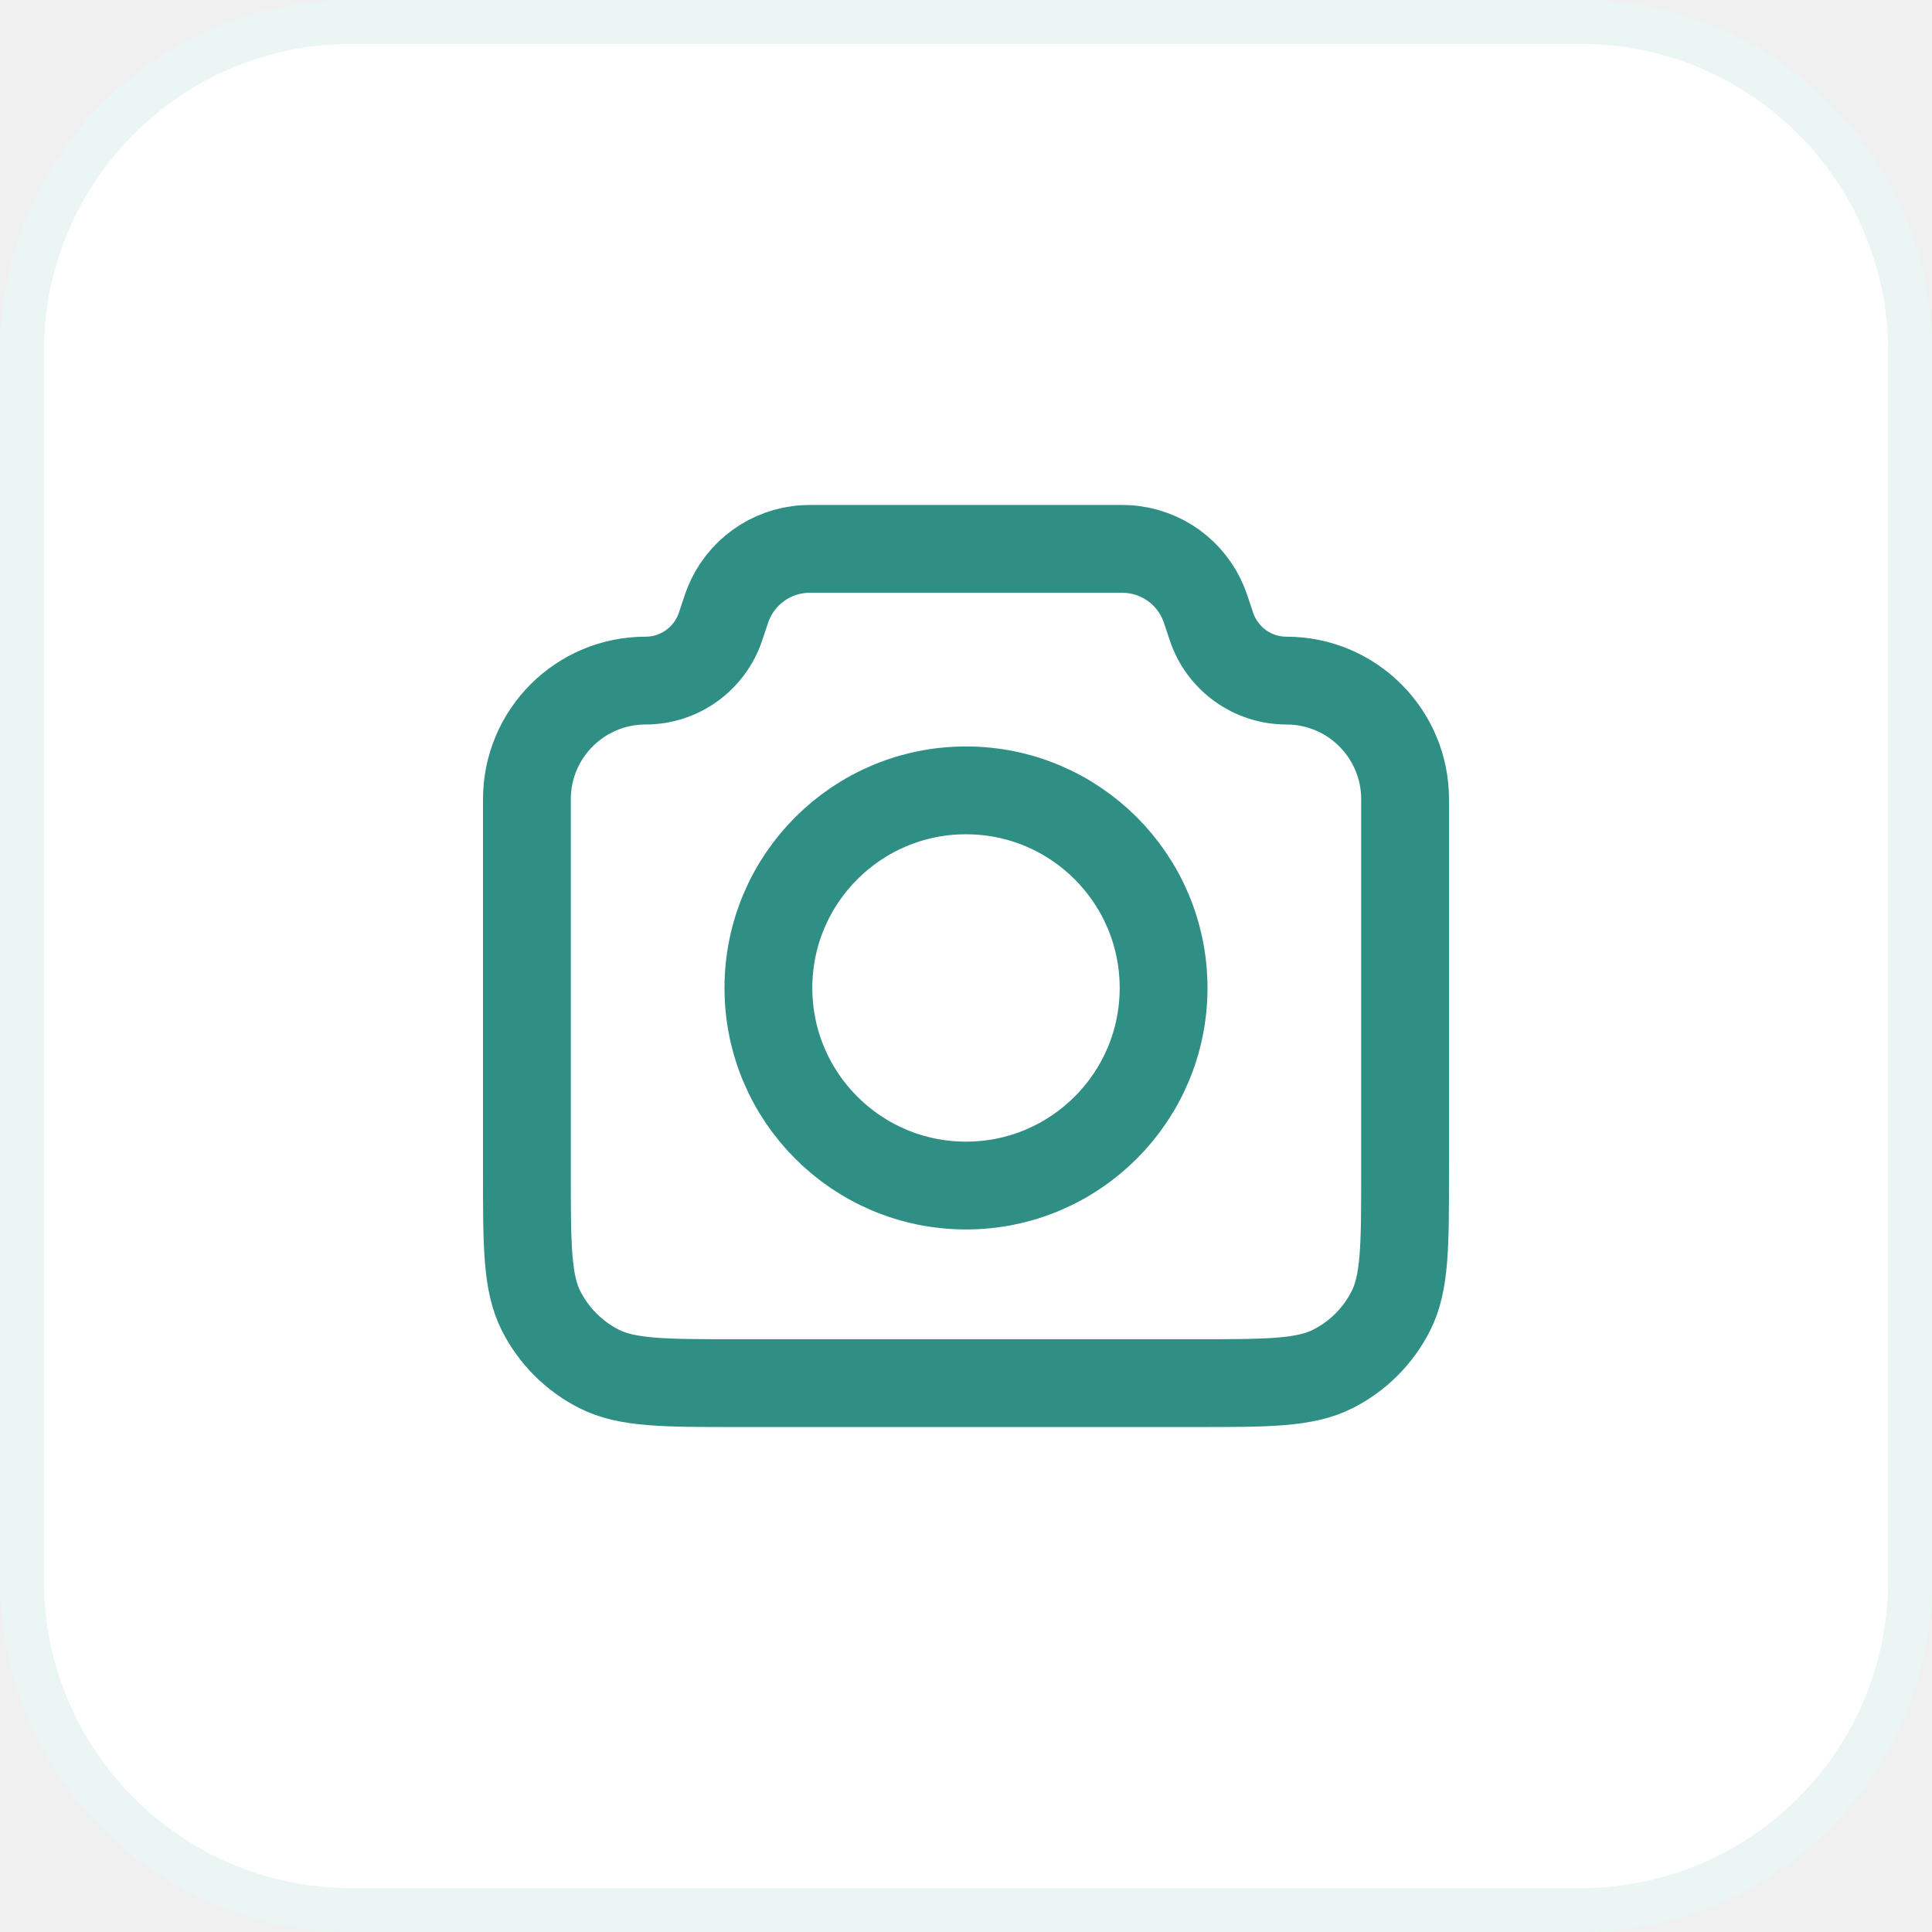
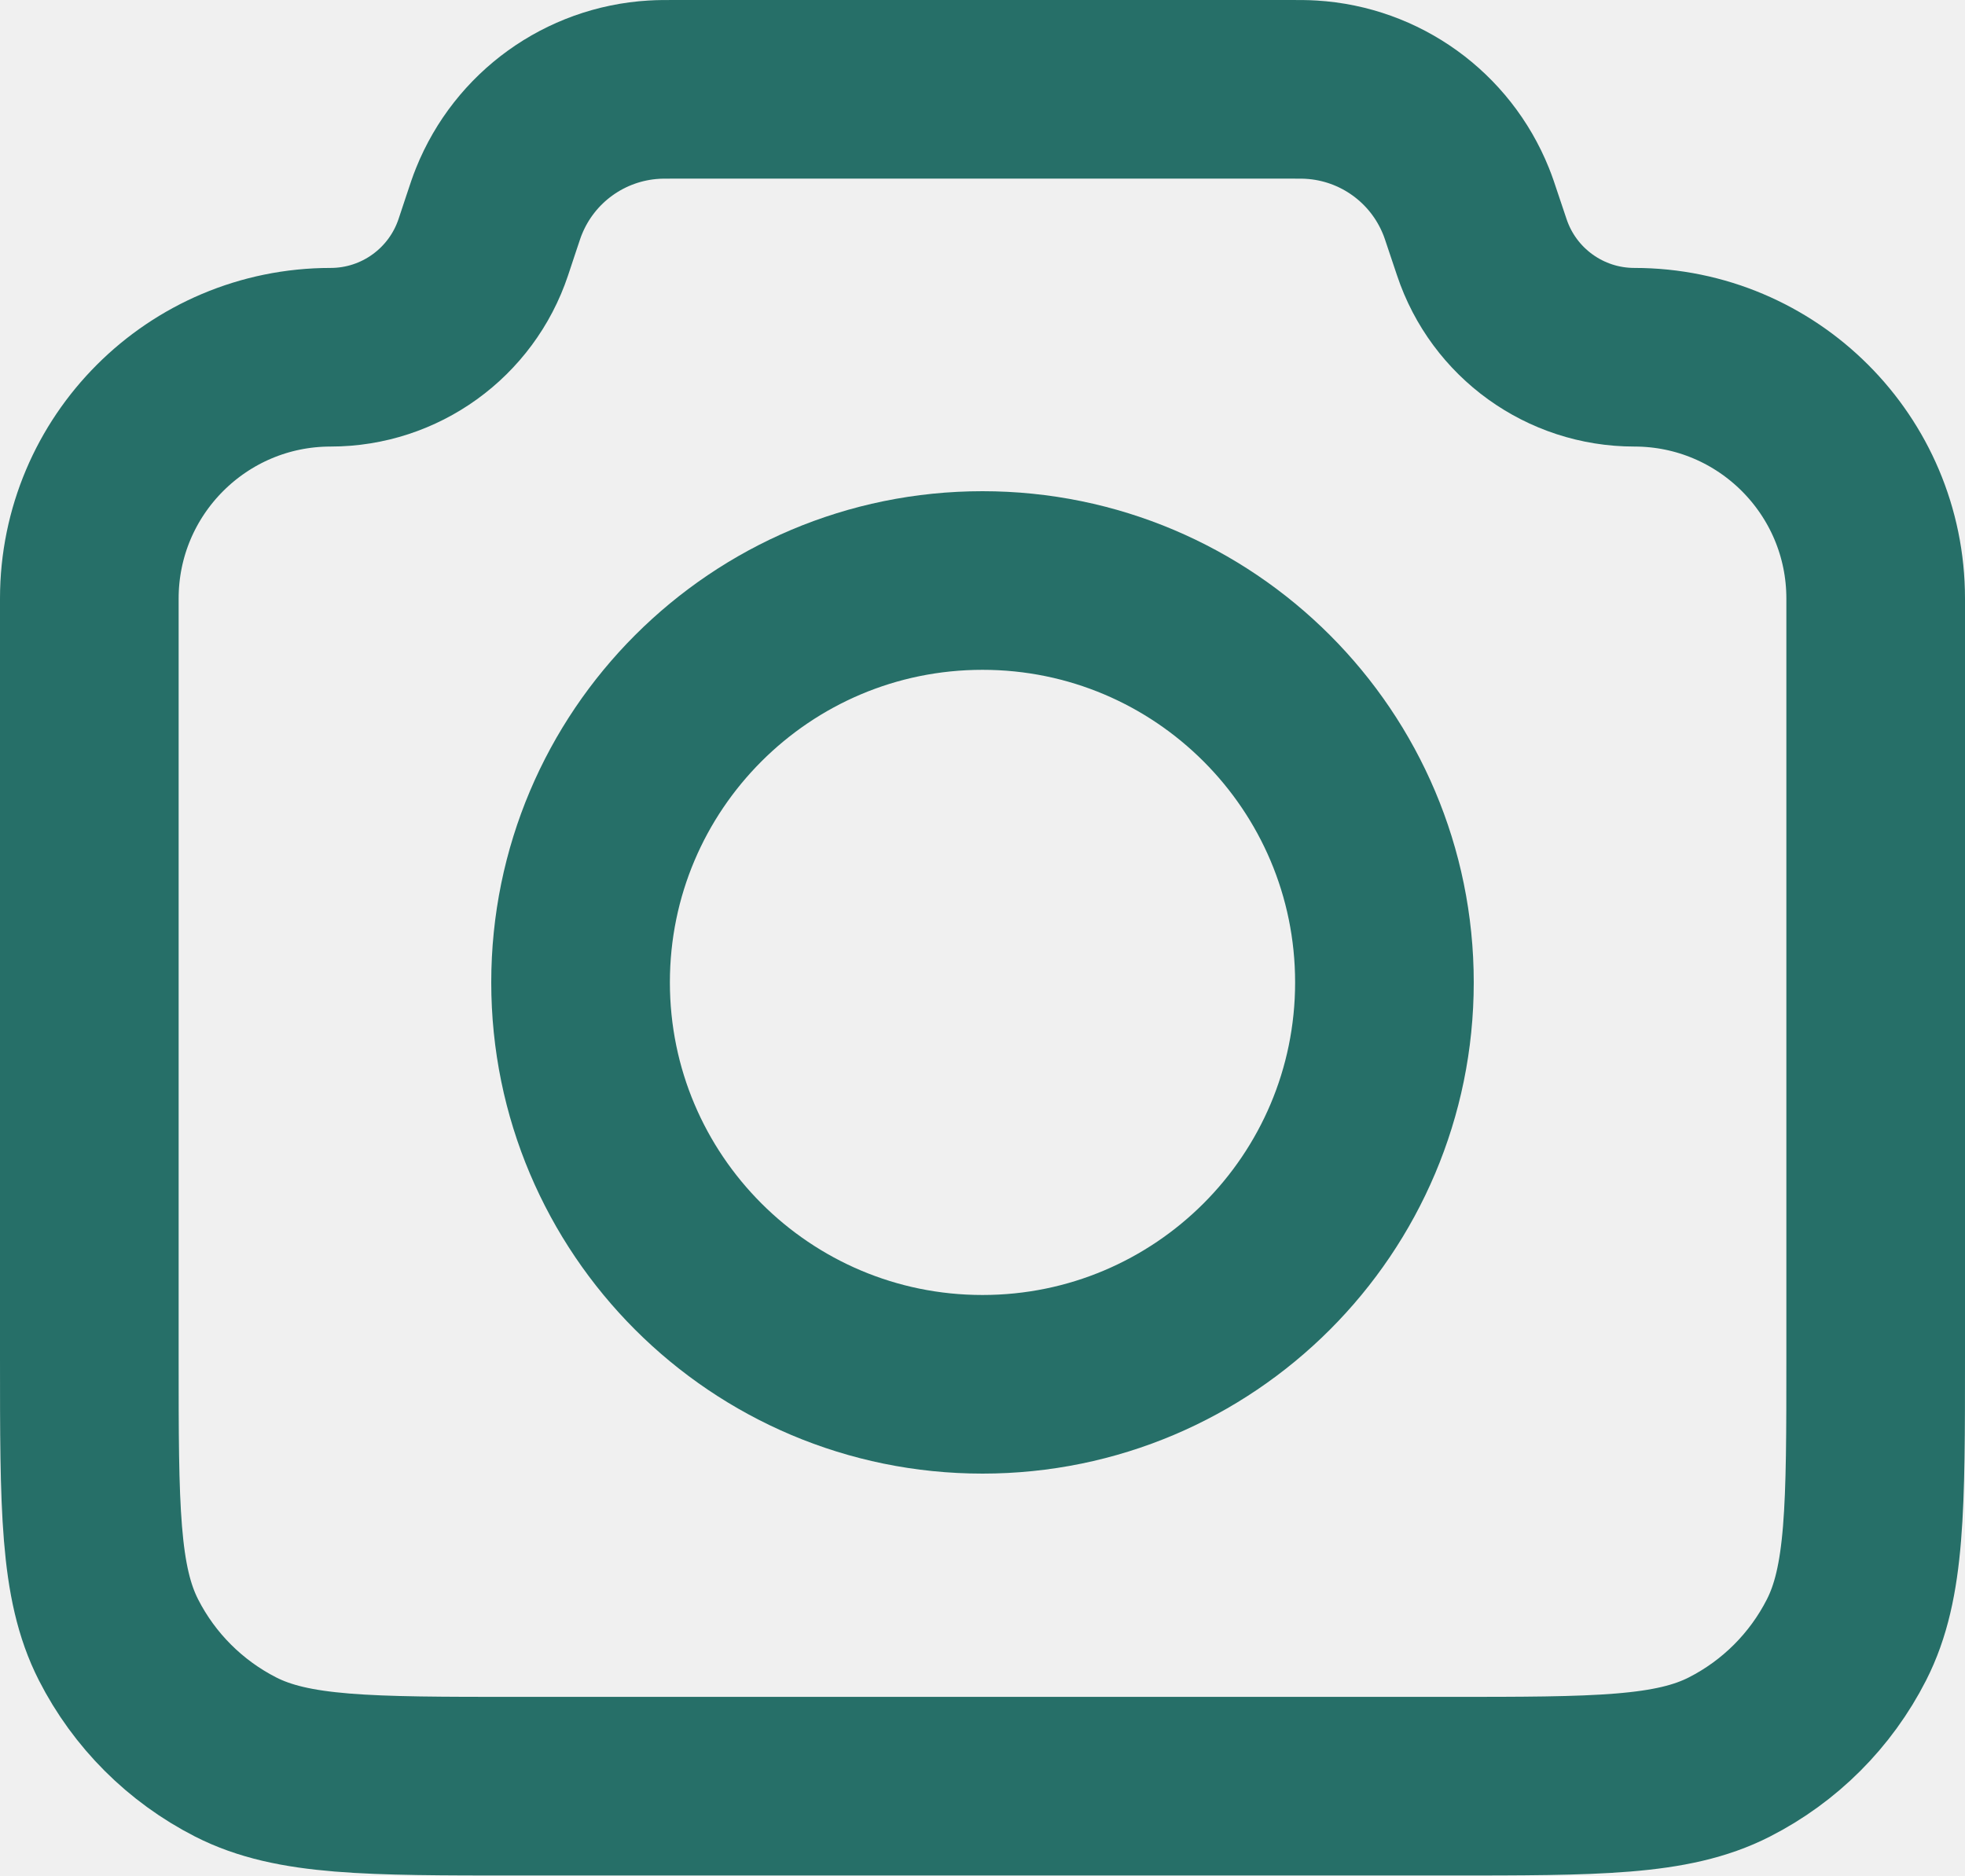
- <svg xmlns="http://www.w3.org/2000/svg" width="44" height="44" viewBox="0 0 44 44" fill="none">
-   <rect x="0.5" y="0.5" width="43" height="43" rx="7.5" fill="white" />
-   <rect x="0.5" y="0.5" width="43" height="43" rx="7.5" stroke="#EBF5F4" />
-   <path d="M12 18.202C12 16.71 13.21 15.5 14.702 15.5C15.477 15.5 16.165 15.004 16.41 14.268L16.5 14C16.542 13.873 16.563 13.81 16.586 13.754C16.874 13.037 17.549 12.55 18.321 12.504C18.381 12.5 18.448 12.5 18.581 12.5H25.419C25.552 12.5 25.619 12.5 25.679 12.504C26.451 12.55 27.126 13.037 27.414 13.754C27.437 13.81 27.458 13.873 27.5 14L27.59 14.268C27.835 15.004 28.523 15.5 29.298 15.5C30.79 15.5 32 16.71 32 18.202V26.7C32 28.38 32 29.22 31.673 29.862C31.385 30.427 30.927 30.885 30.362 31.173C29.72 31.5 28.88 31.5 27.2 31.5H16.8C15.12 31.5 14.28 31.5 13.638 31.173C13.073 30.885 12.615 30.427 12.327 29.862C12 29.22 12 28.38 12 26.7V18.202Z" stroke="#308F85" stroke-width="2" stroke-linecap="round" stroke-linejoin="round" />
-   <path d="M22 27C24.485 27 26.5 24.985 26.5 22.5C26.5 20.015 24.485 18 22 18C19.515 18 17.5 20.015 17.5 22.5C17.5 24.985 19.515 27 22 27Z" stroke="#308F85" stroke-width="2" stroke-linecap="round" stroke-linejoin="round" />
+ <svg xmlns="http://www.w3.org/2000/svg" width="22" height="21" viewBox="0 0 22 21" fill="none">
+   <path d="M1 6.702C1 5.21 2.21 4 3.702 4C4.477 4 5.165 3.504 5.411 2.768L5.5 2.5C5.542 2.373 5.563 2.31 5.586 2.254C5.874 1.537 6.549 1.05 7.321 1.004C7.381 1 7.448 1 7.581 1H14.419C14.552 1 14.619 1 14.679 1.004C15.451 1.05 16.126 1.537 16.414 2.254C16.437 2.31 16.458 2.373 16.5 2.5L16.59 2.768C16.835 3.504 17.523 4 18.298 4C19.79 4 21 5.21 21 6.702V15.2C21 16.88 21 17.72 20.673 18.362C20.385 18.927 19.927 19.385 19.362 19.673C18.72 20 17.88 20 16.2 20H5.8C4.12 20 3.28 20 2.638 19.673C2.074 19.385 1.615 18.927 1.327 18.362C1 17.72 1 16.88 1 15.2V6.702Z" stroke="#266F68" stroke-width="2" stroke-linecap="round" stroke-linejoin="round" />
+   <path d="M11 15.5C13.485 15.5 15.5 13.485 15.5 11C15.5 8.515 13.485 6.5 11 6.5C8.515 6.5 6.5 8.515 6.5 11C6.5 13.485 8.515 15.5 11 15.5Z" stroke="#266F68" stroke-width="2" stroke-linecap="round" stroke-linejoin="round" />
</svg>
